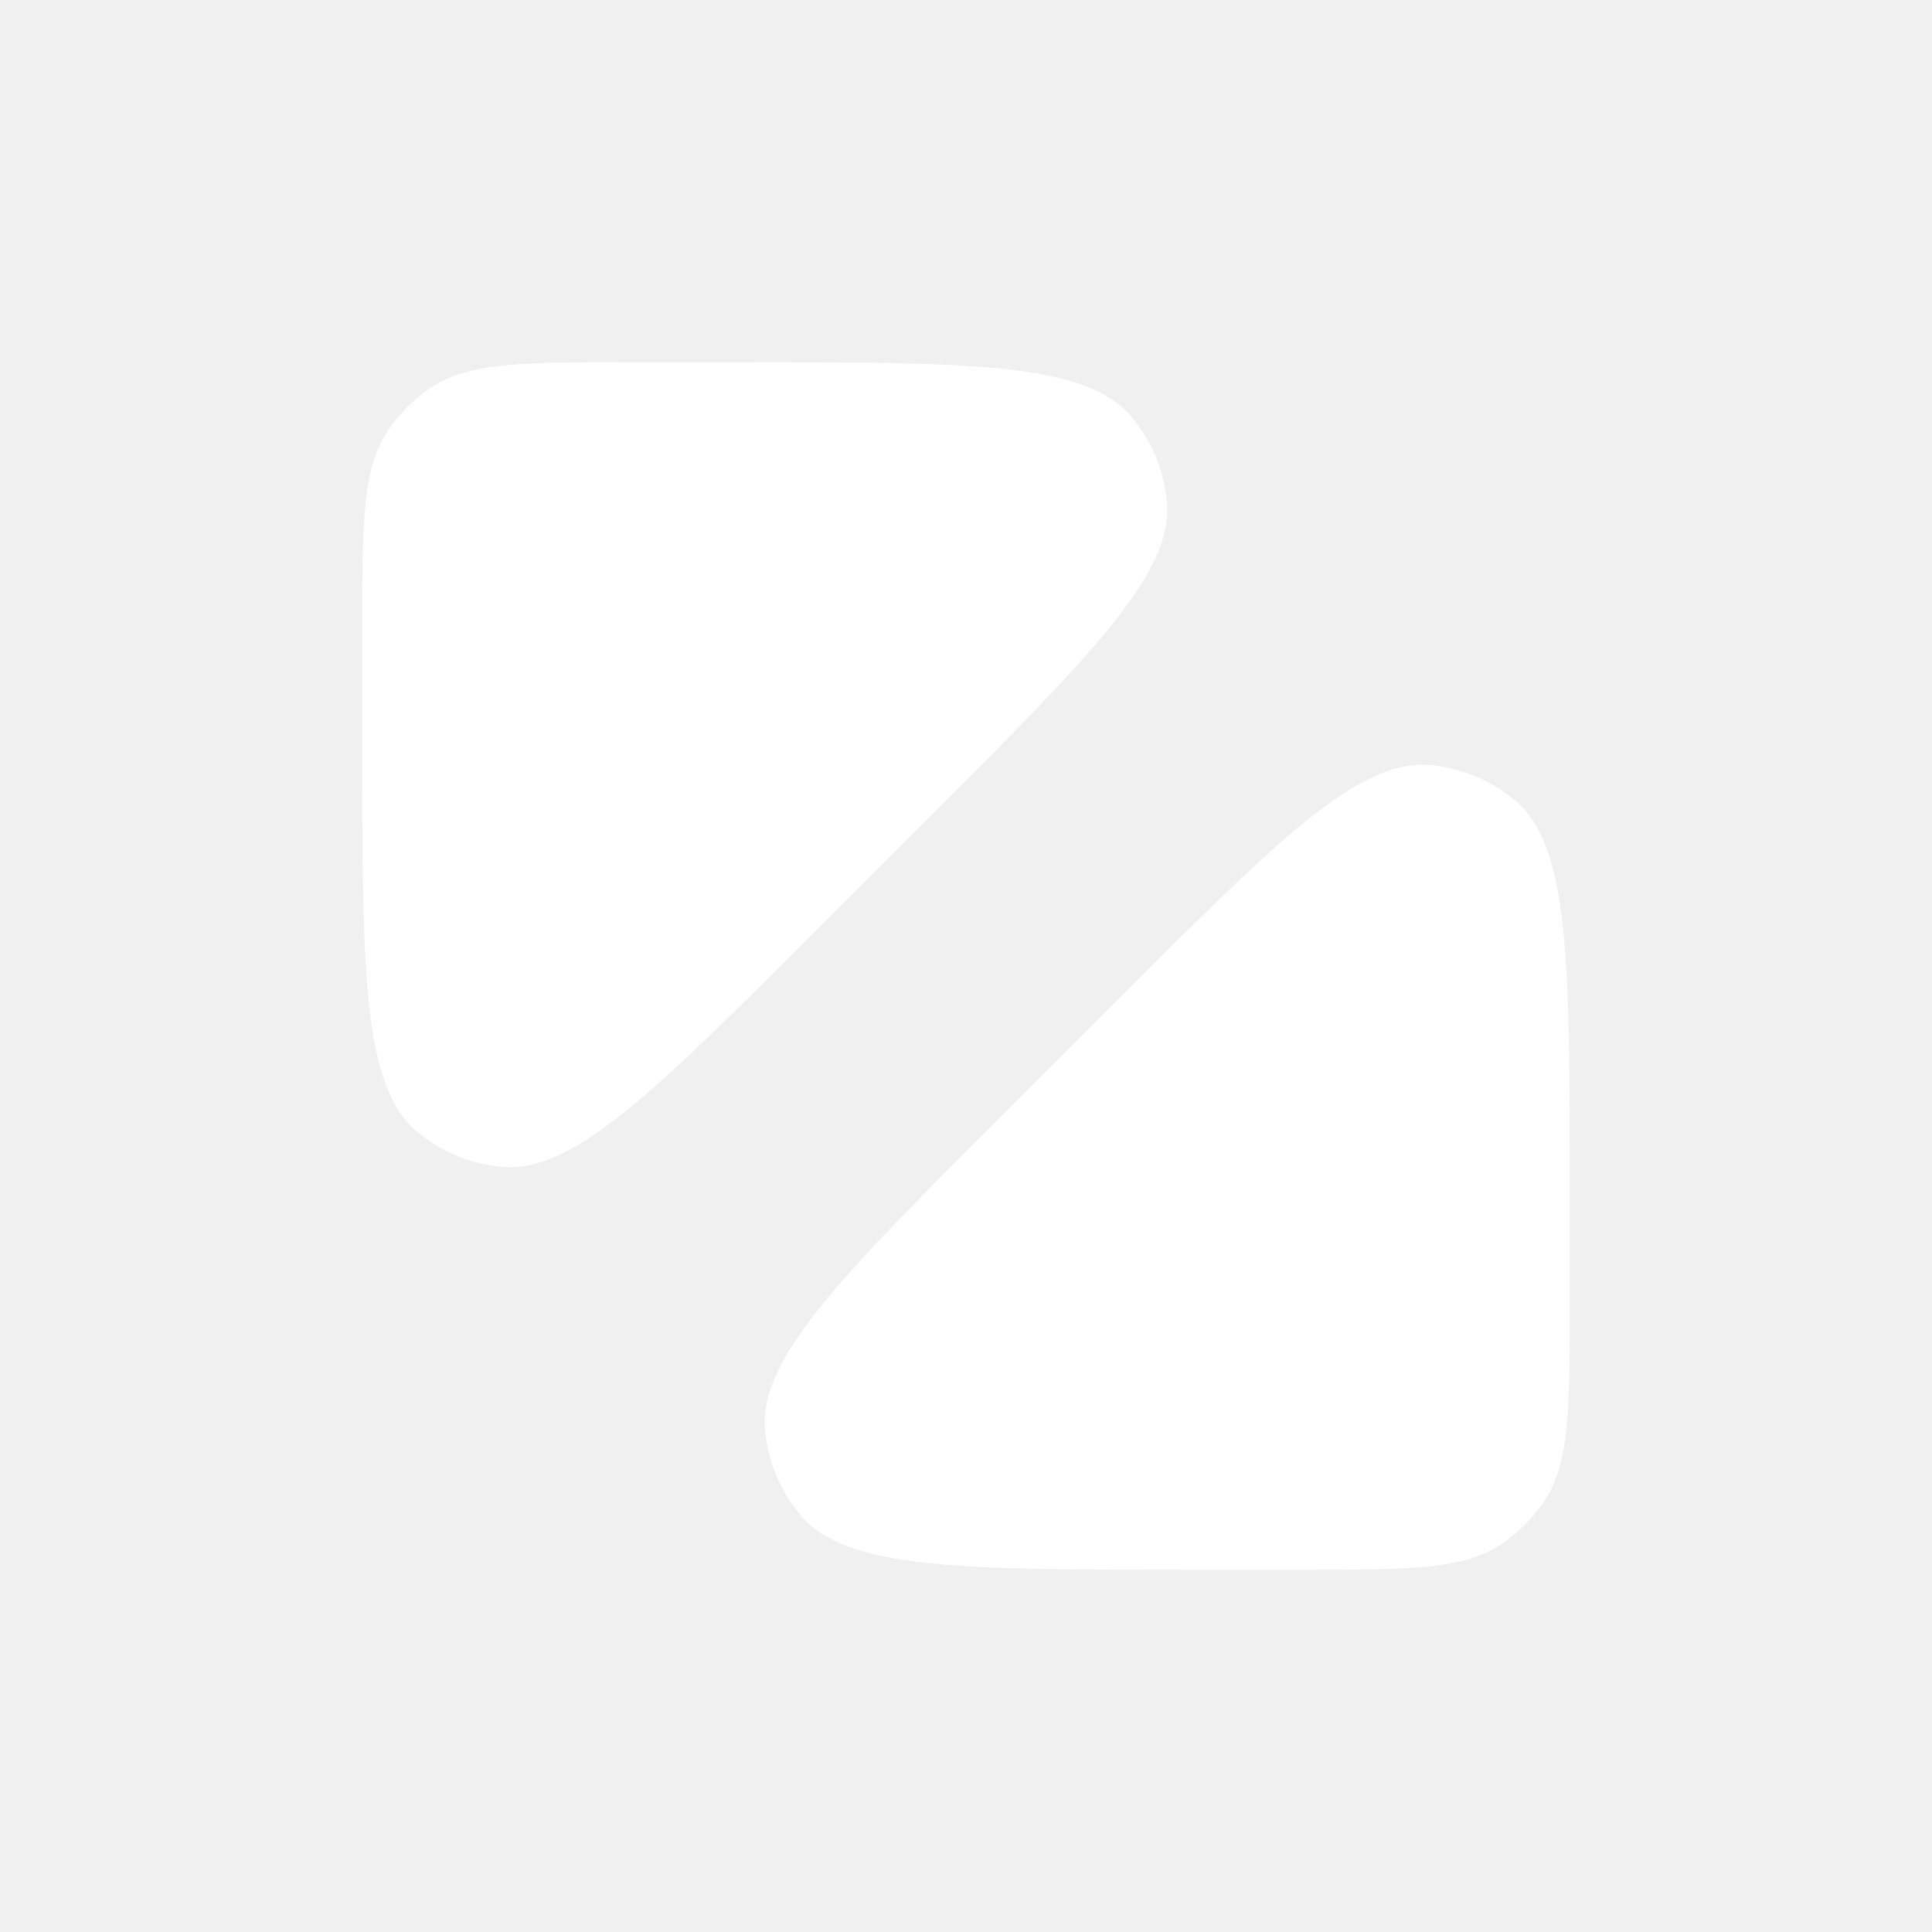
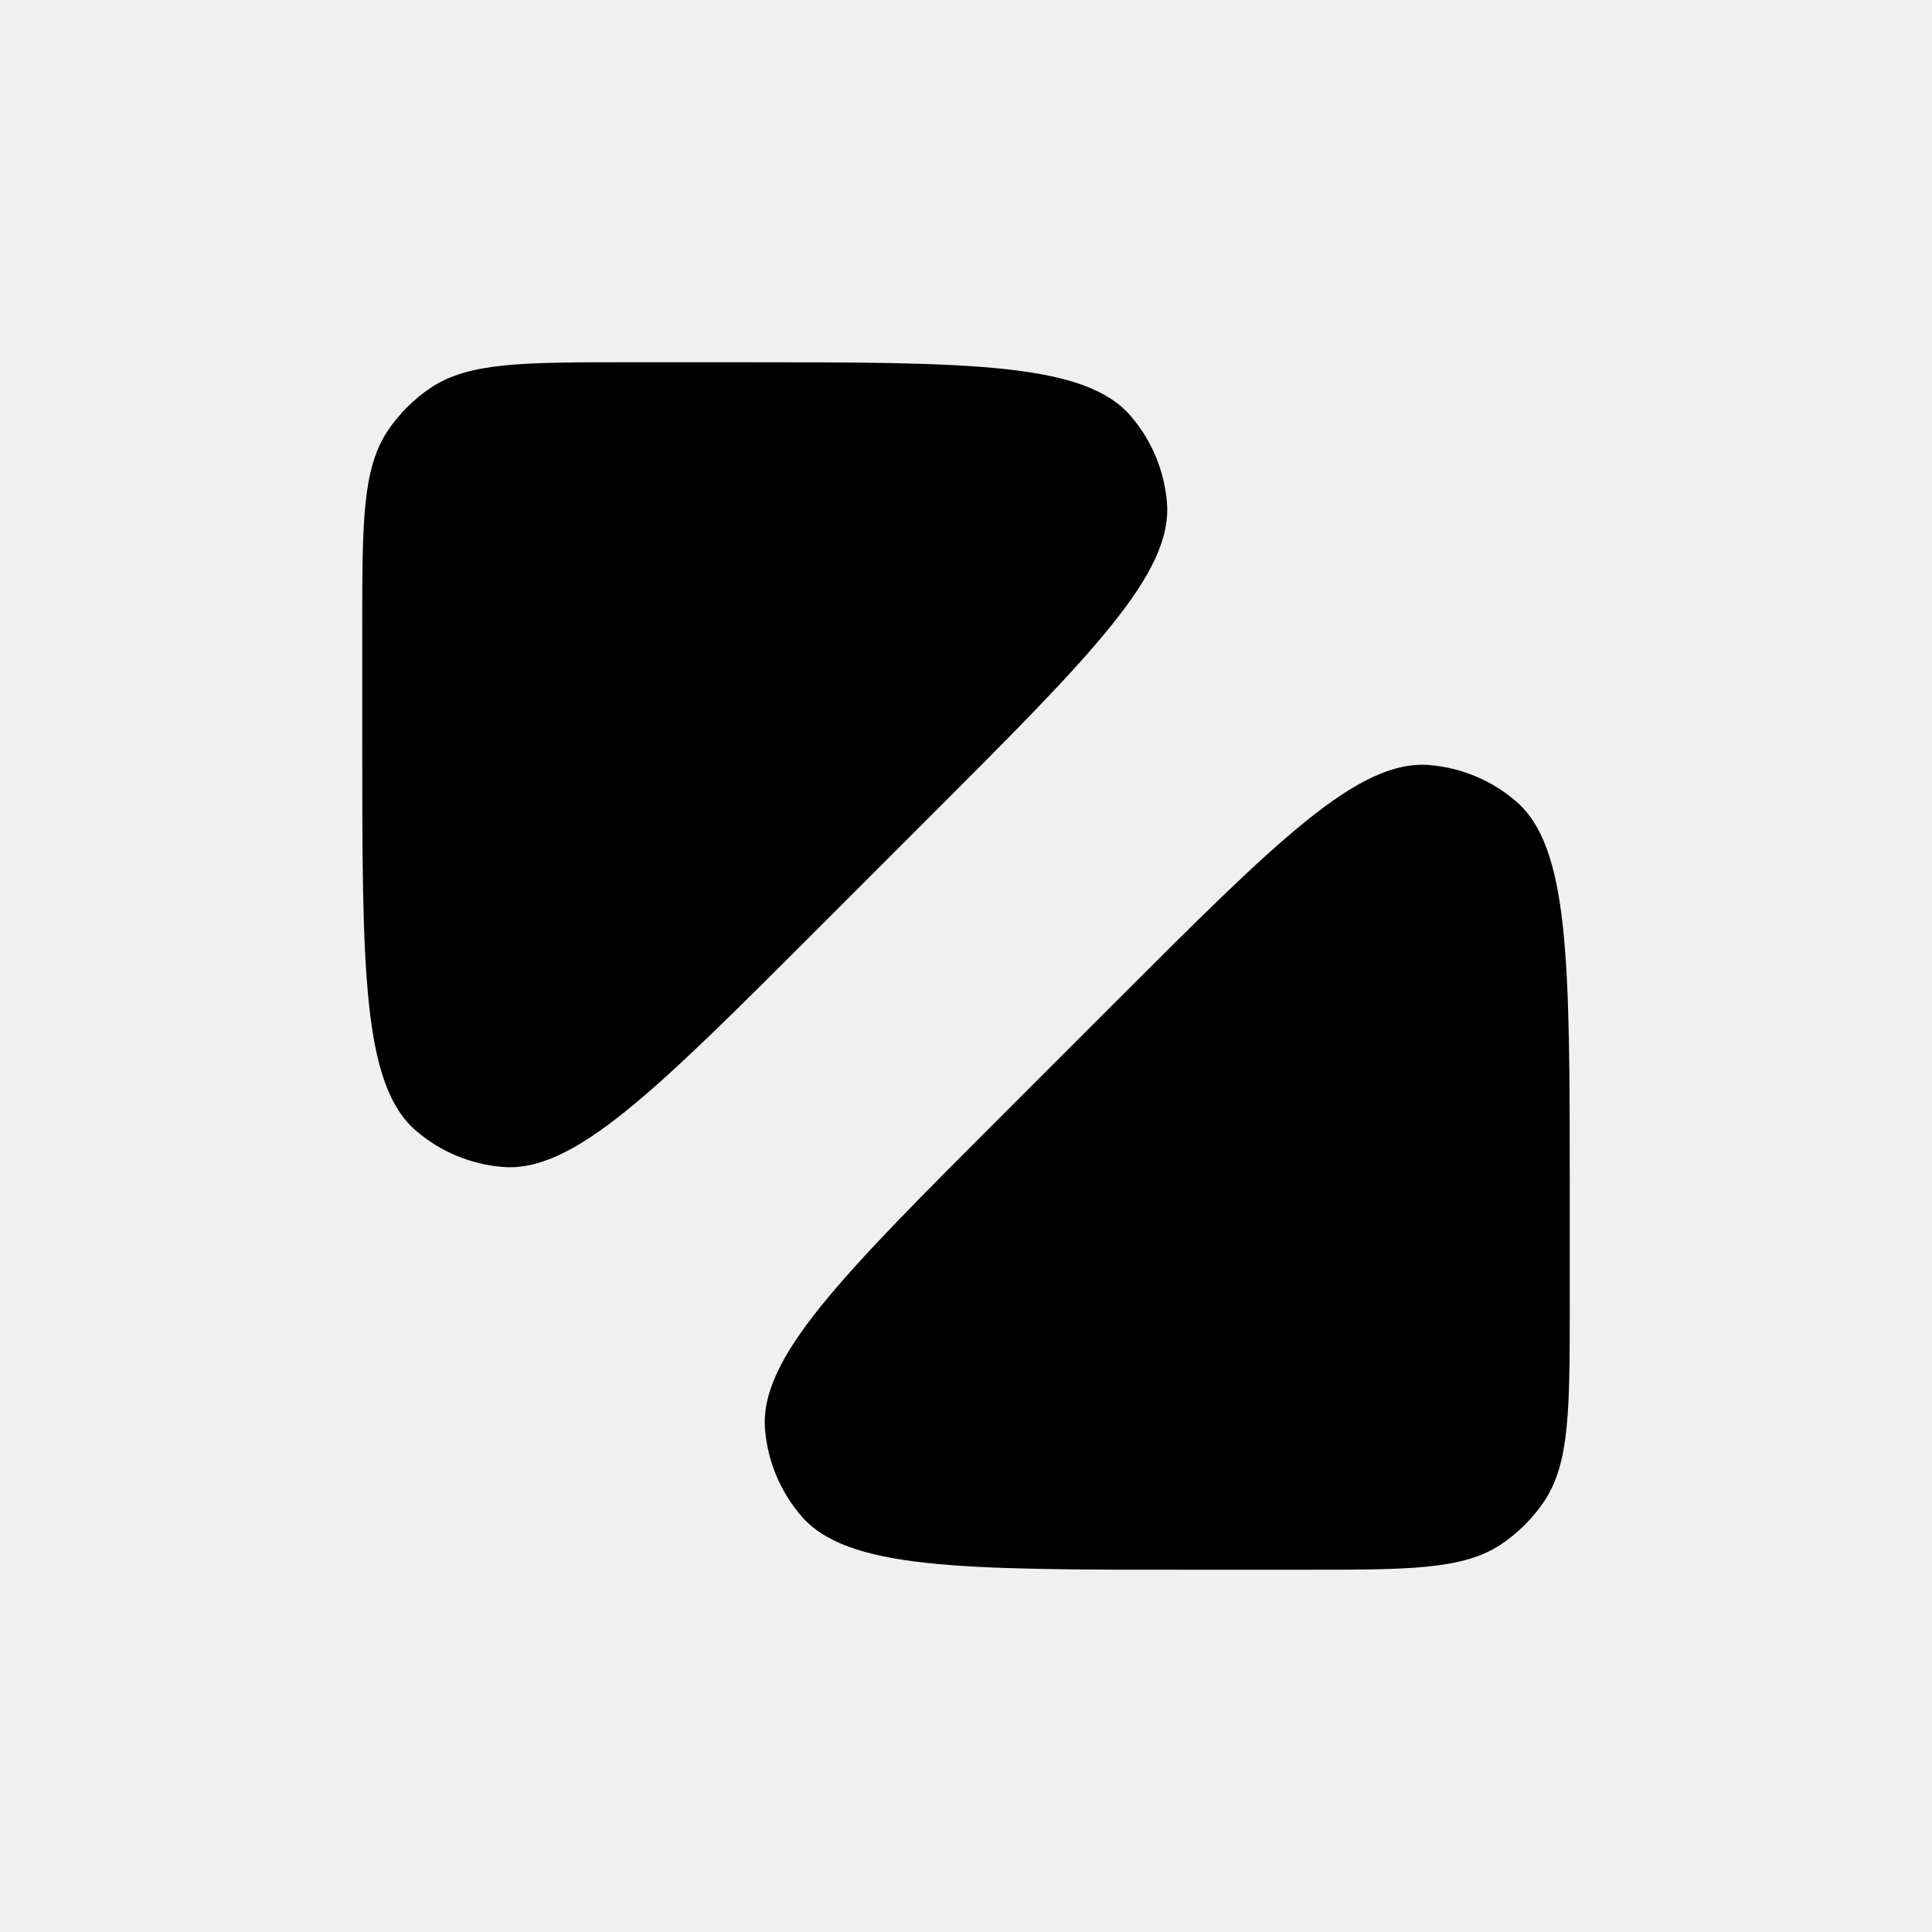
<svg xmlns="http://www.w3.org/2000/svg" width="8" height="8" viewBox="0 0 8 8" fill="none">
-   <path d="M1.5 3.065V2.605C1.5 2.165 1.5 1.945 1.604 1.786C1.652 1.714 1.714 1.652 1.786 1.604C1.945 1.5 2.165 1.5 2.605 1.5H3.065C4.019 1.5 4.495 1.5 4.685 1.726C4.77 1.826 4.821 1.95 4.832 2.08C4.857 2.375 4.52 2.712 3.846 3.386L3.386 3.846C2.712 4.52 2.375 4.857 2.08 4.832C1.95 4.821 1.826 4.77 1.726 4.685C1.5 4.495 1.5 4.019 1.5 3.065Z" fill="white" style="fill:white;fill-opacity:1;" />
-   <path d="M6.5 4.935V5.395C6.5 5.835 6.5 6.055 6.396 6.214C6.348 6.286 6.286 6.348 6.214 6.396C6.055 6.5 5.835 6.5 5.395 6.5H4.935C3.981 6.5 3.505 6.5 3.315 6.274C3.23 6.174 3.179 6.05 3.168 5.92C3.143 5.625 3.48 5.288 4.154 4.614L4.154 4.614L4.614 4.154C5.288 3.48 5.625 3.143 5.92 3.168C6.05 3.179 6.174 3.23 6.274 3.315C6.5 3.505 6.5 3.981 6.5 4.935Z" fill="white" style="fill:white;fill-opacity:1;" />
+   <path d="M1.5 3.065V2.605C1.5 2.165 1.5 1.945 1.604 1.786C1.652 1.714 1.714 1.652 1.786 1.604C1.945 1.5 2.165 1.5 2.605 1.5H3.065C4.019 1.5 4.495 1.5 4.685 1.726C4.77 1.826 4.821 1.95 4.832 2.08C4.857 2.375 4.52 2.712 3.846 3.386L3.386 3.846C2.712 4.52 2.375 4.857 2.08 4.832C1.95 4.821 1.826 4.77 1.726 4.685C1.5 4.495 1.5 4.019 1.5 3.065Z" fill="black" style="fill:black;fill-opacity:1;" />
+   <path d="M6.5 4.935V5.395C6.5 5.835 6.5 6.055 6.396 6.214C6.348 6.286 6.286 6.348 6.214 6.396C6.055 6.5 5.835 6.5 5.395 6.5H4.935C3.981 6.5 3.505 6.5 3.315 6.274C3.23 6.174 3.179 6.05 3.168 5.92C3.143 5.625 3.48 5.288 4.154 4.614L4.154 4.614L4.614 4.154C5.288 3.48 5.625 3.143 5.92 3.168C6.05 3.179 6.174 3.23 6.274 3.315C6.5 3.505 6.5 3.981 6.5 4.935Z" fill="black" style="fill:black;fill-opacity:1;" />
</svg>
